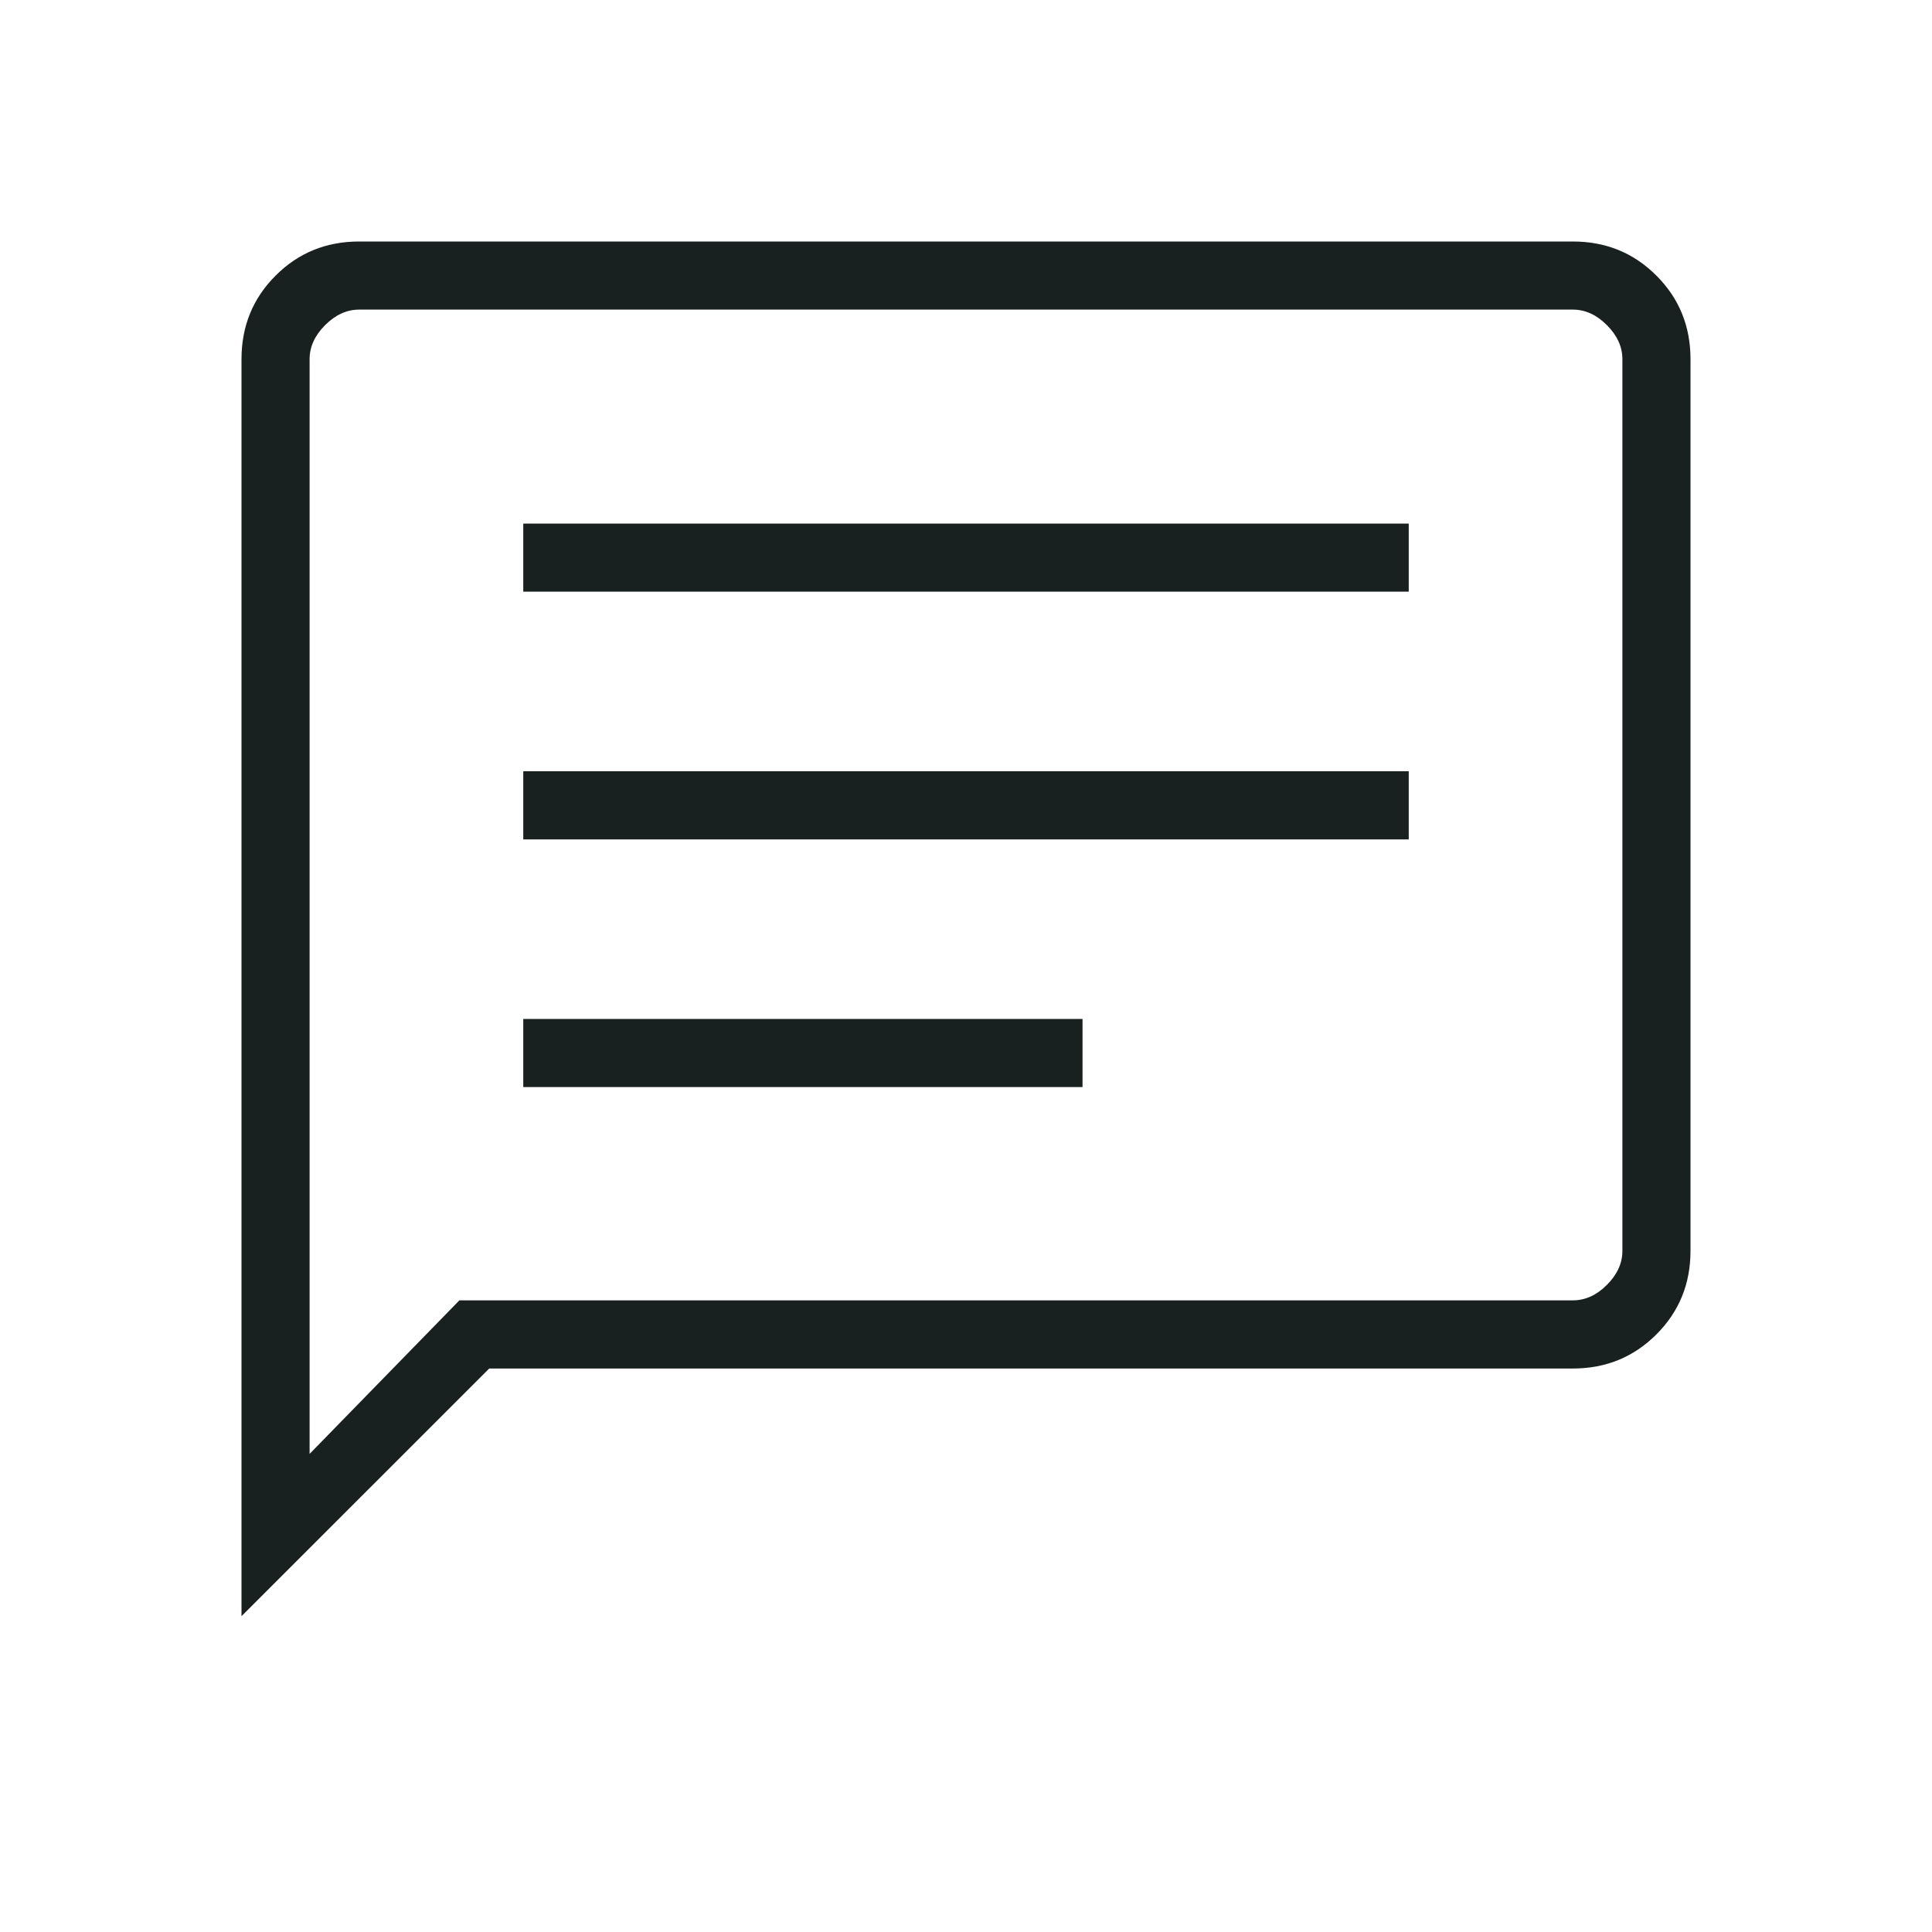
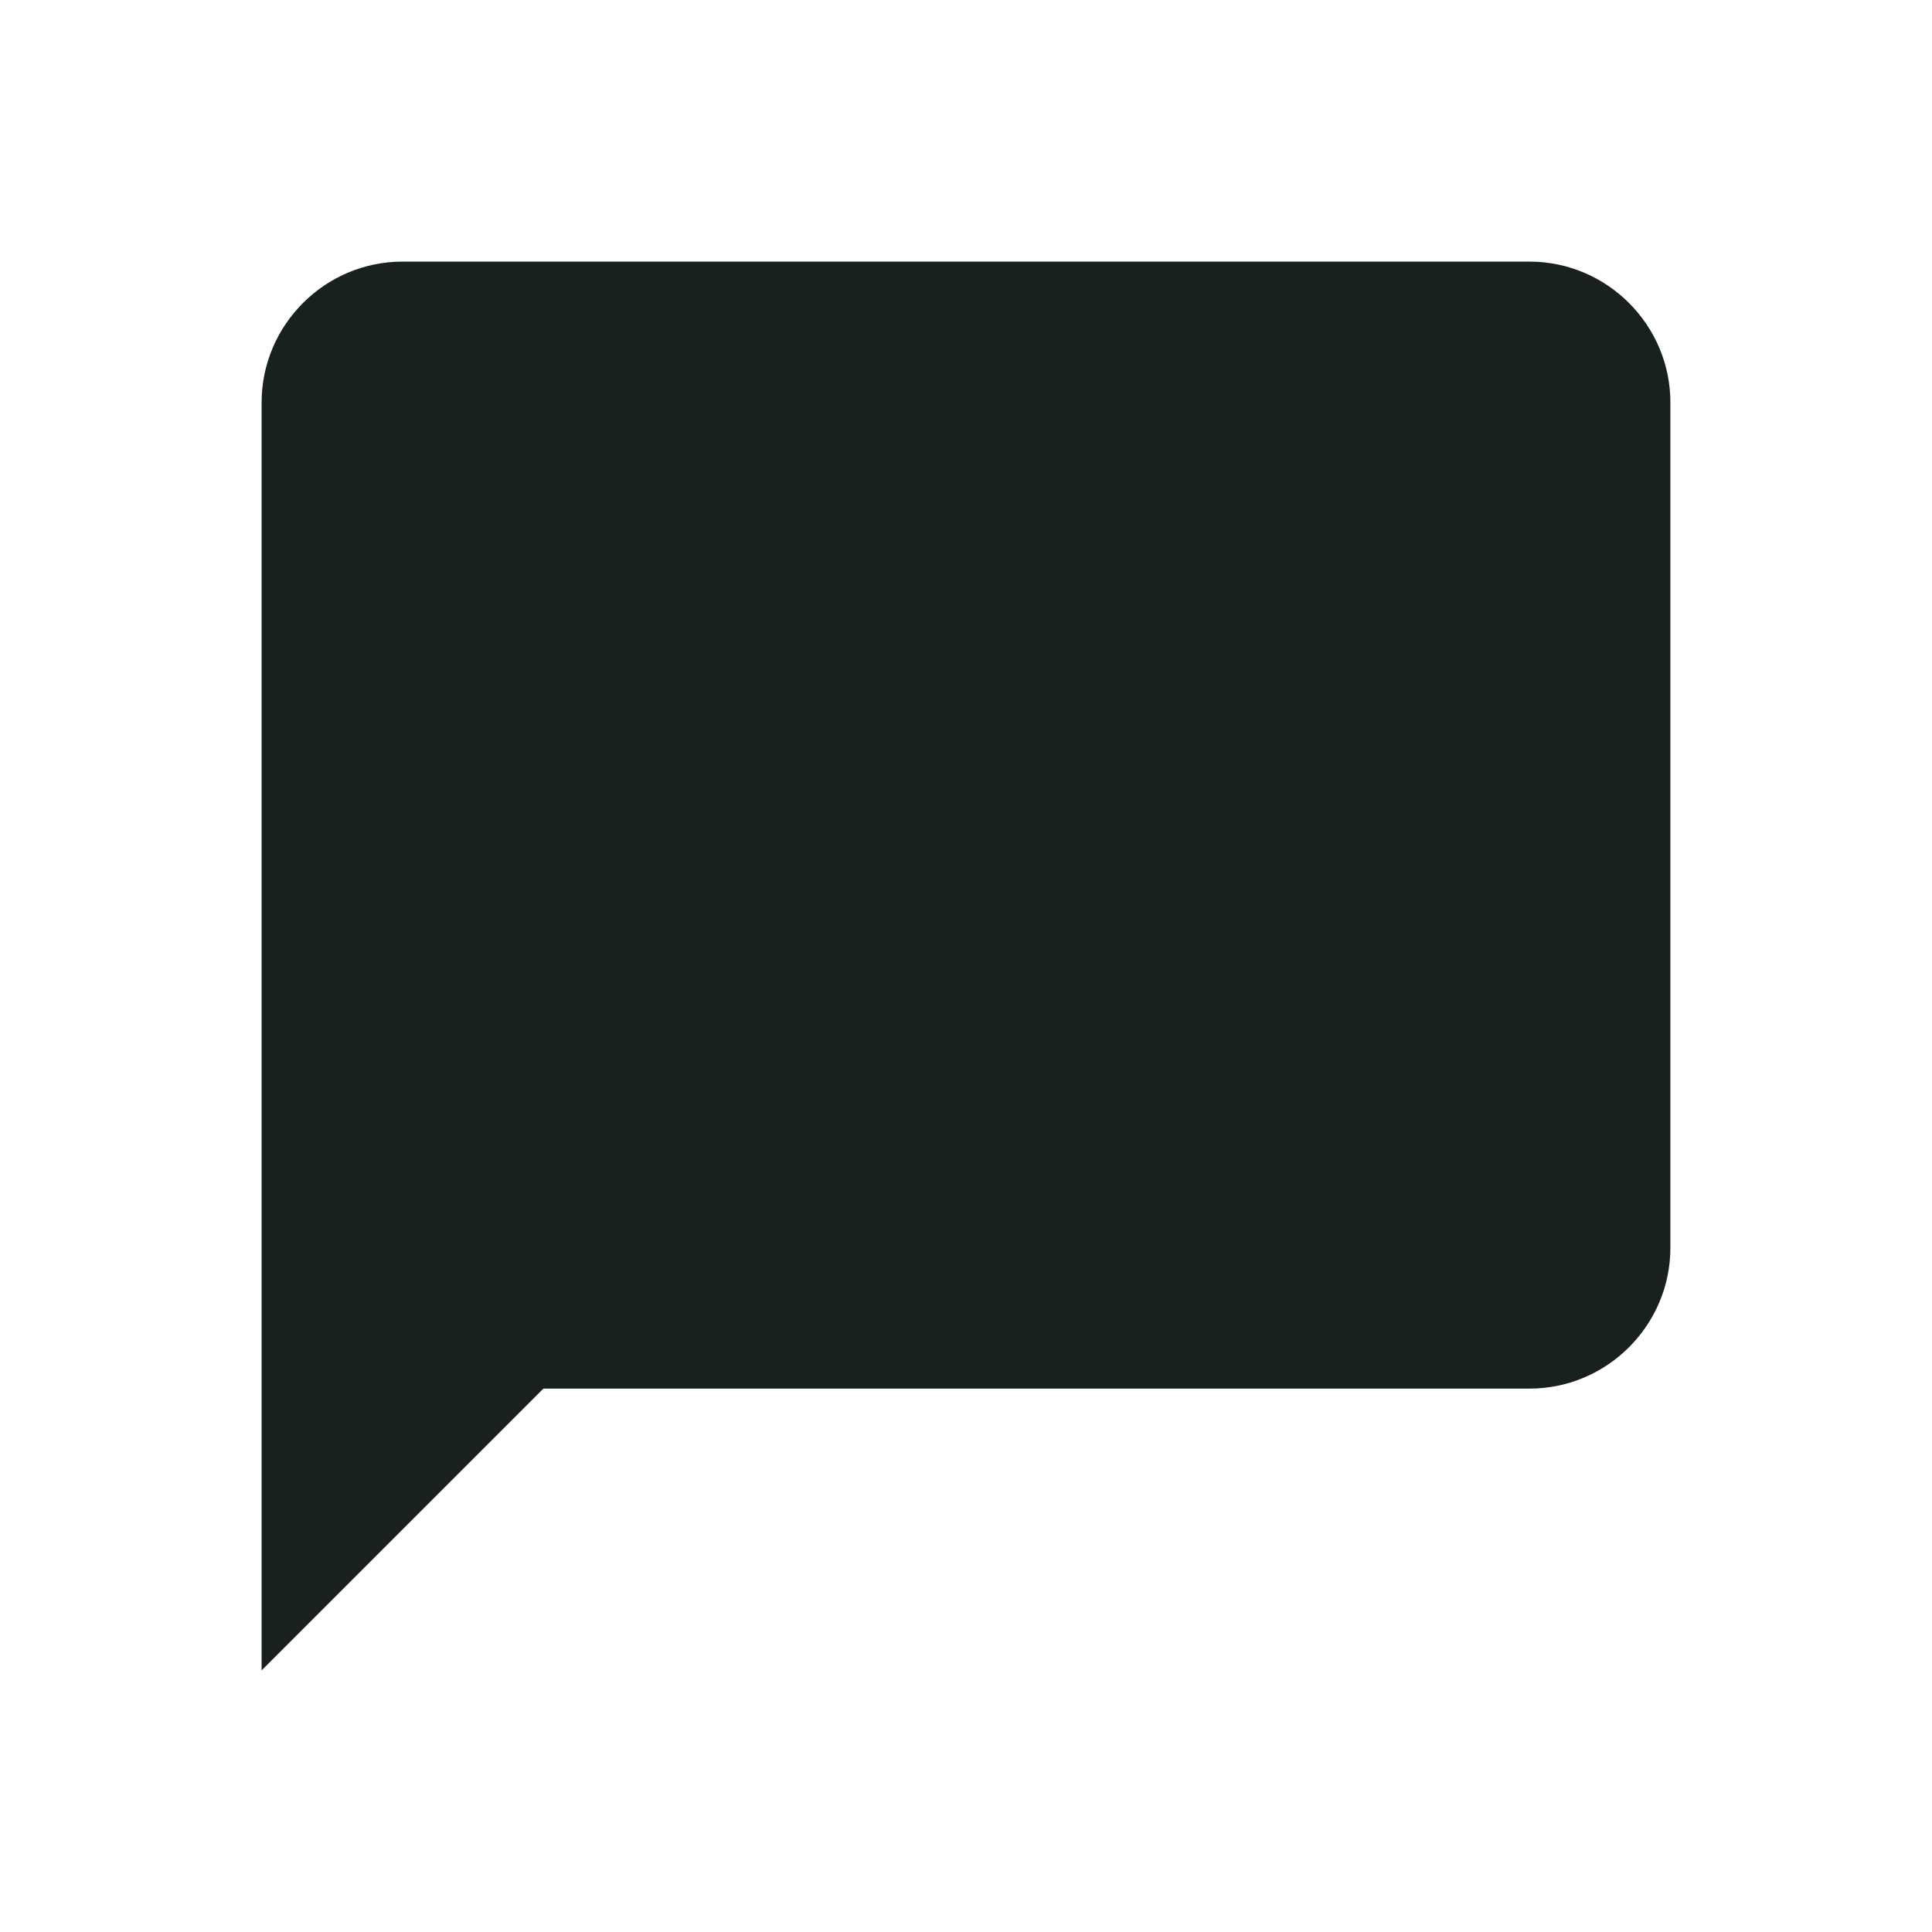
<svg xmlns="http://www.w3.org/2000/svg" width="32" height="32" viewBox="0 0 32 32" fill="none">
-   <path d="M8.667 18.005H17.93V16.877H8.667V18.005ZM8.667 13.903H23.333V12.774H8.667V13.903ZM8.667 9.8H23.333V8.672H8.667V9.8ZM4 26.769V5.949C4 5.403 4.188 4.941 4.565 4.565C4.941 4.188 5.403 4 5.949 4H26.051C26.598 4 27.059 4.188 27.435 4.565C27.812 4.941 28 5.403 28 5.949V20.718C28 21.264 27.812 21.725 27.435 22.102C27.059 22.478 26.598 22.667 26.051 22.667H8.103L4 26.769ZM7.609 21.538H26.051C26.256 21.538 26.445 21.453 26.615 21.282C26.786 21.111 26.872 20.923 26.872 20.718V5.949C26.872 5.744 26.786 5.556 26.615 5.385C26.445 5.214 26.256 5.128 26.051 5.128H5.949C5.744 5.128 5.556 5.214 5.385 5.385C5.214 5.556 5.128 5.744 5.128 5.949V24.081L7.609 21.538Z" fill="#182020" />
+   <path d="M25.333 4.333H6.667C5.383 4.333 4.333 5.383 4.333 6.667V27.667L9 23H25.333C26.617 23 27.667 21.95 27.667 20.667V6.667C27.667 5.383 26.617 4.333 25.333 4.333Z" fill="#182020" />
</svg>
